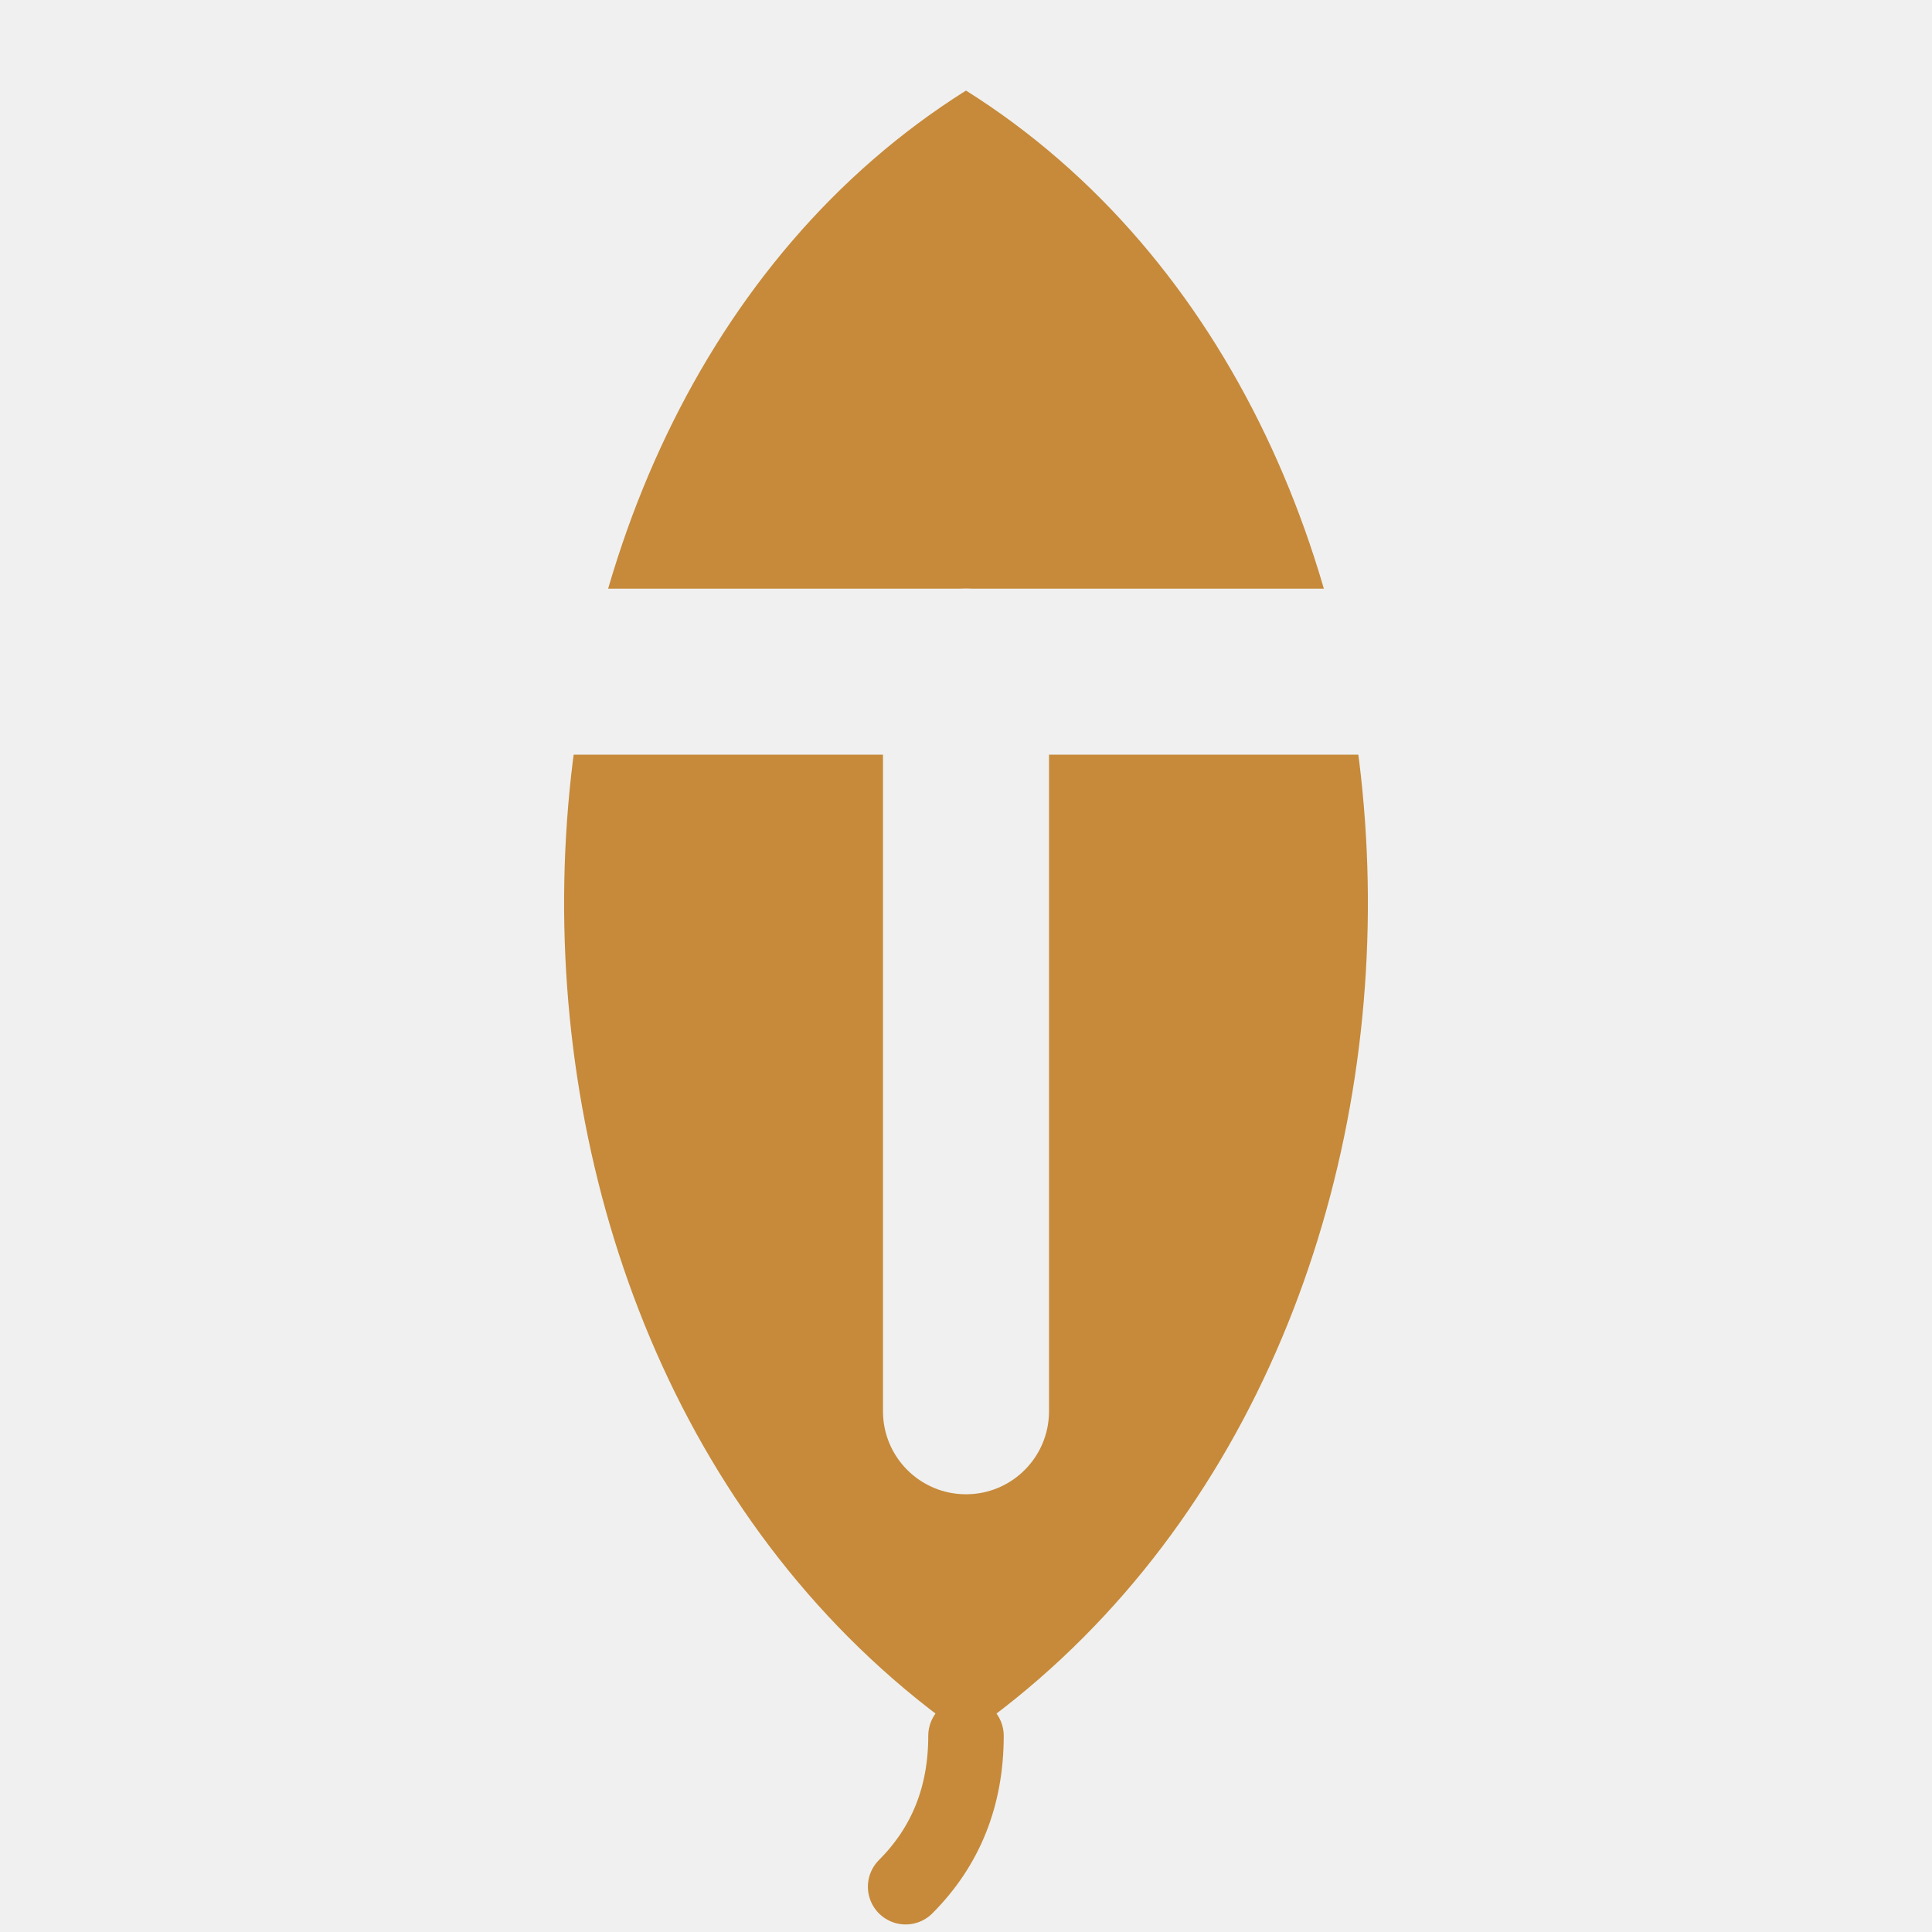
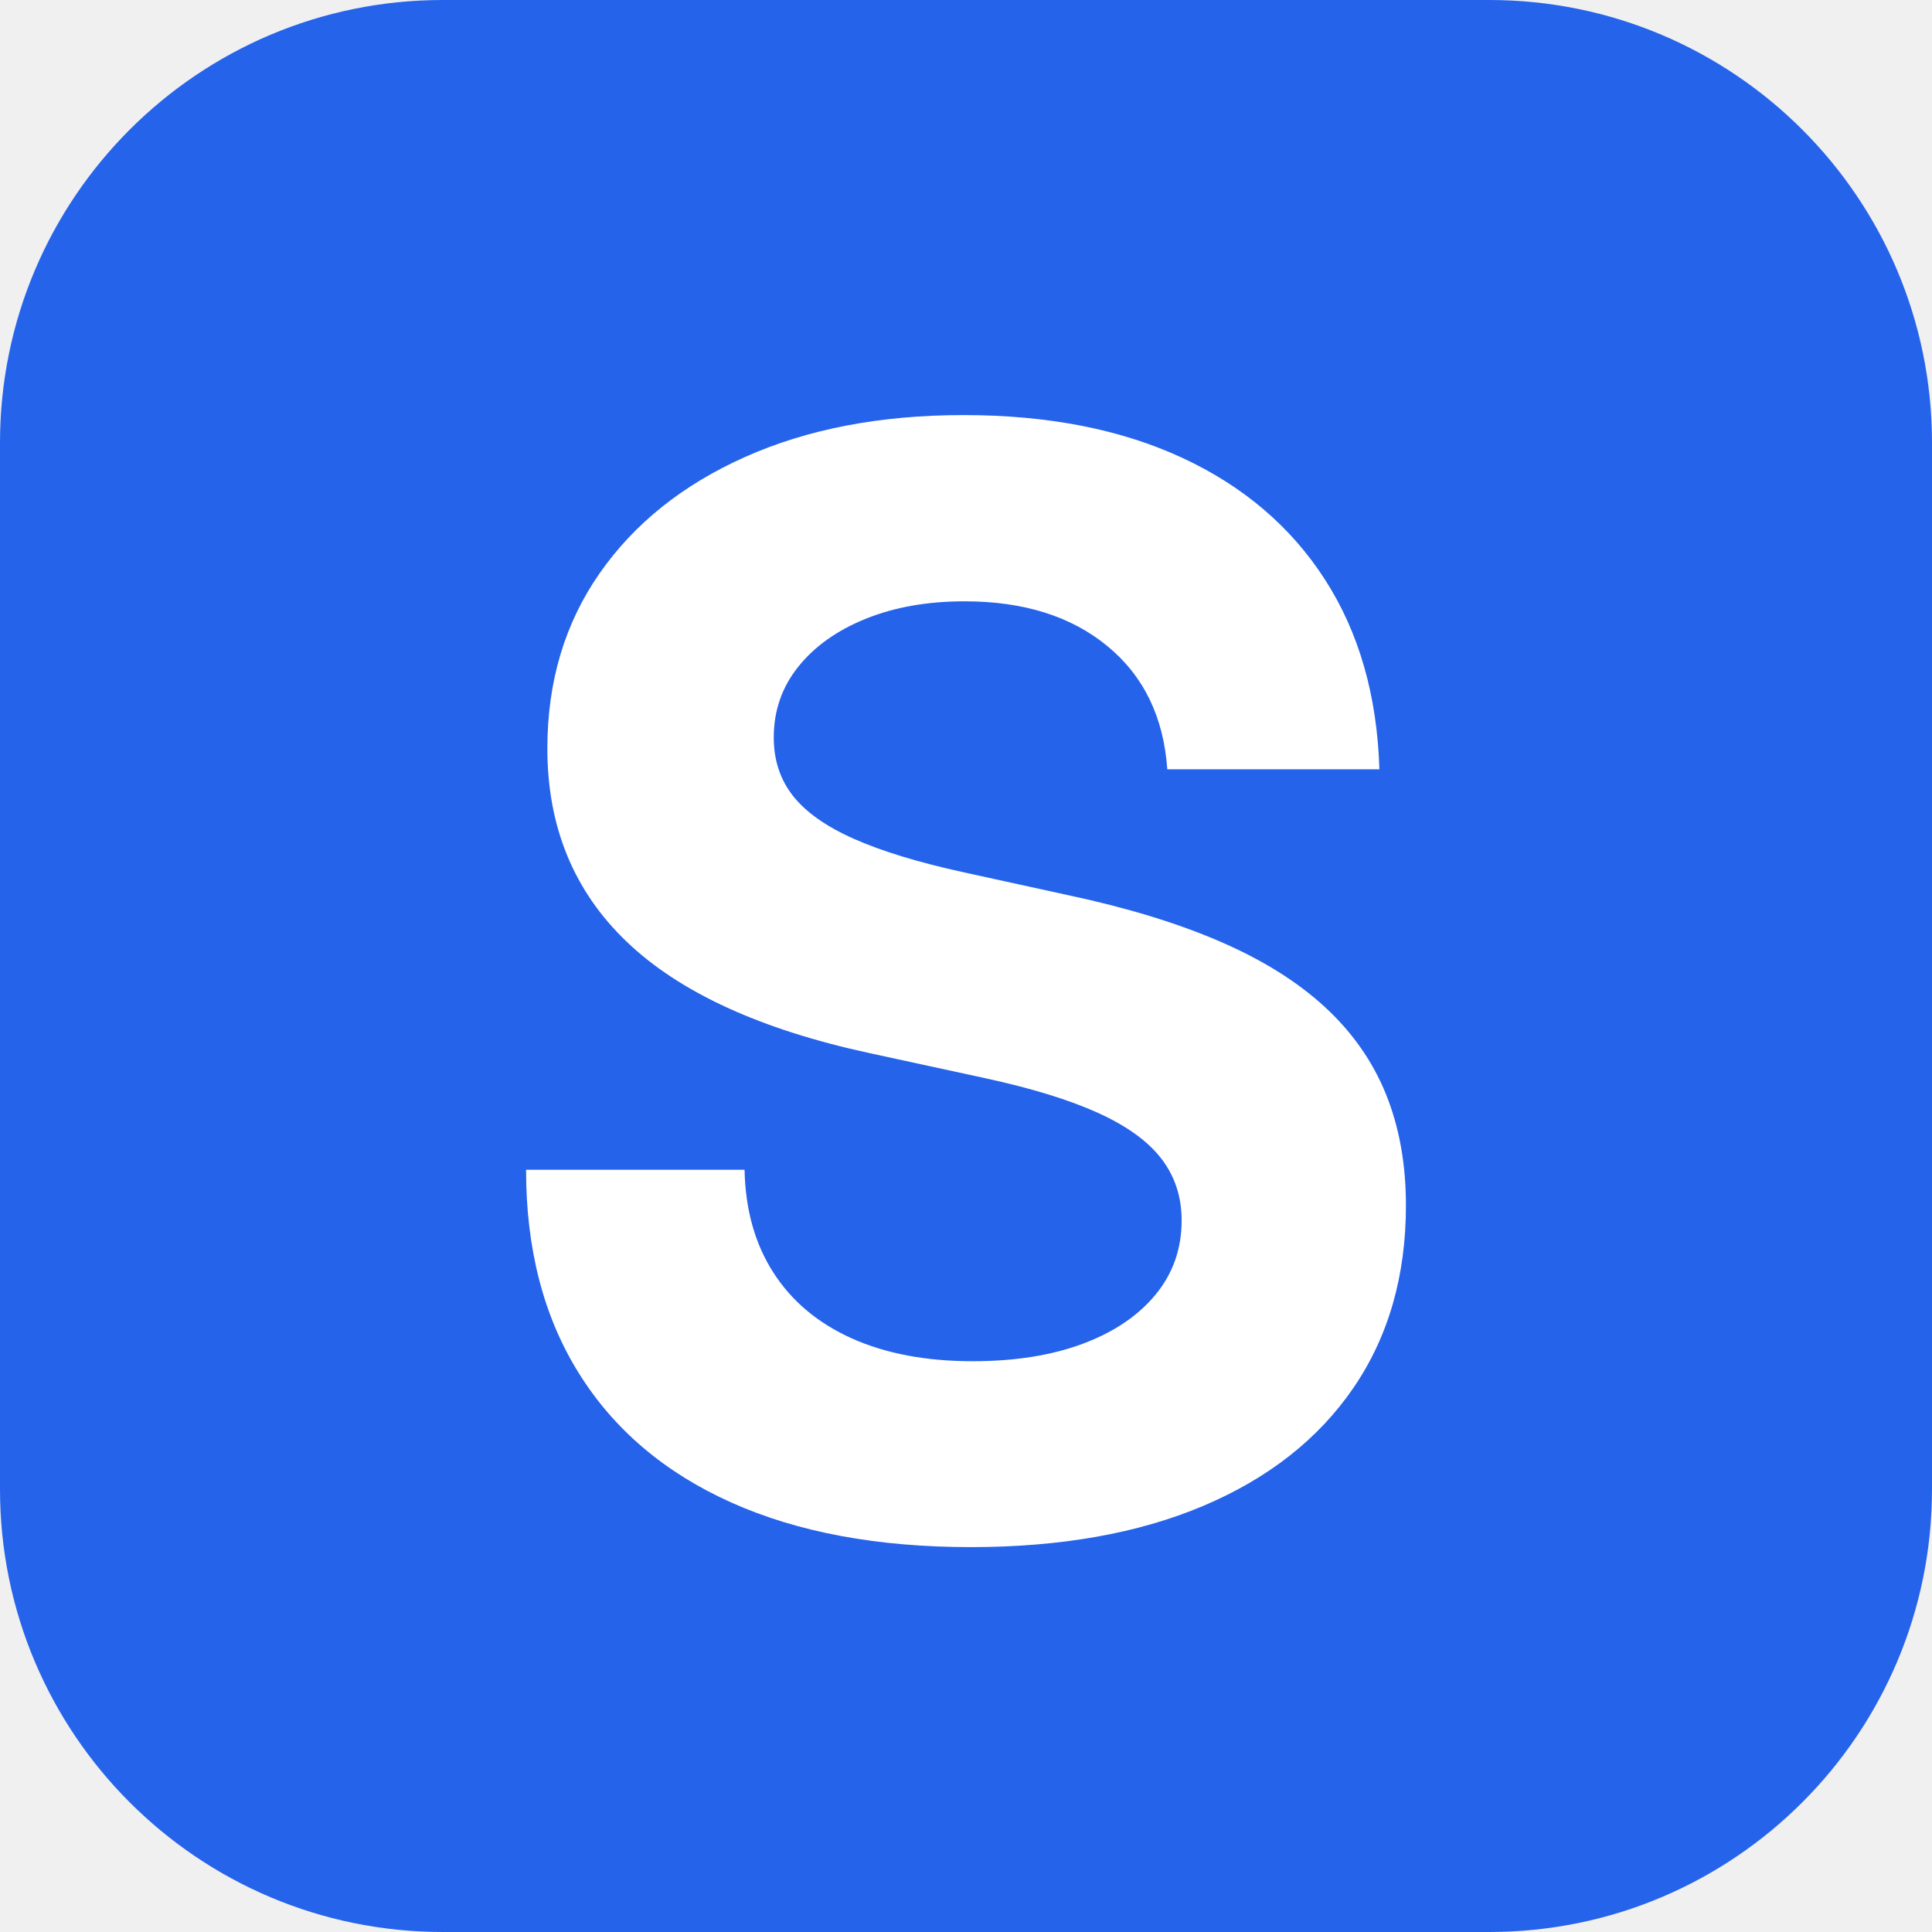
- <svg xmlns="http://www.w3.org/2000/svg" viewBox="0 0 256 256" width="256" height="256">
-   <defs>
-     <mask id="t">
-       <rect width="256" height="256" fill="#fff" />
-       <rect x="0" y="78" width="256" height="22" fill="#000" />
-       <rect x="117" y="78" width="22" height="120" rx="11" fill="#000" />
-     </mask>
-   </defs>
-   <path fill="#C68A3A" mask="url(#t)" d="M128,12 C58,56 56,180 128,230 C200,180 198,56 128,12 Z" />
-   <path d="M128,230 Q128,242 120,250" stroke="#C68A3A" stroke-width="10" stroke-linecap="round" fill="none" />
+ <svg xmlns="http://www.w3.org/2000/svg" width="48" height="48" viewBox="0 0 48 48" role="img" aria-label="Snello">
+   <rect width="48" height="48" rx="11" fill="#2563EB" />
+   <path transform="scale(0.1875)" fill="#FFFFFF" d="M128.625 205.0Q110.06 205.0 96.876 199.081Q83.692 193.162 76.699 181.957Q69.706 170.752 69.706 155.003H98.658Q98.816 162.918 102.471 168.615Q106.127 174.312 112.863 177.34Q119.6 180.368 128.888 180.368Q137.255 180.368 143.447 178.064Q149.639 175.759 153.106 171.558Q156.573 167.358 156.573 161.715Q156.573 157.037 153.903 153.551Q151.233 150.066 145.495 147.464Q139.757 144.863 130.488 142.854L115.201 139.54Q93.597 134.868 83.062 124.805Q72.527 114.742 72.527 99.181Q72.527 85.915 79.431 75.995Q86.335 66.075 98.754 60.538Q111.173 55.0 127.66 55.0Q144.409 55.0 156.603 60.642Q168.797 66.284 175.566 76.796Q182.334 87.308 182.777 101.939H154.674Q153.946 91.55 146.737 85.613Q139.529 79.677 127.812 79.677Q120.45 79.677 114.738 81.981Q109.025 84.286 105.776 88.344Q102.526 92.402 102.526 97.724Q102.526 102.222 105.083 105.467Q107.64 108.713 113.186 111.168Q118.732 113.623 127.632 115.572L141.534 118.615Q153.165 121.09 161.626 124.743Q170.087 128.397 175.549 133.431Q181.012 138.466 183.653 145.001Q186.294 151.537 186.294 159.723Q186.294 173.726 179.342 183.89Q172.39 194.053 159.461 199.527Q146.531 205.0 128.625 205.0Z" />
</svg>
